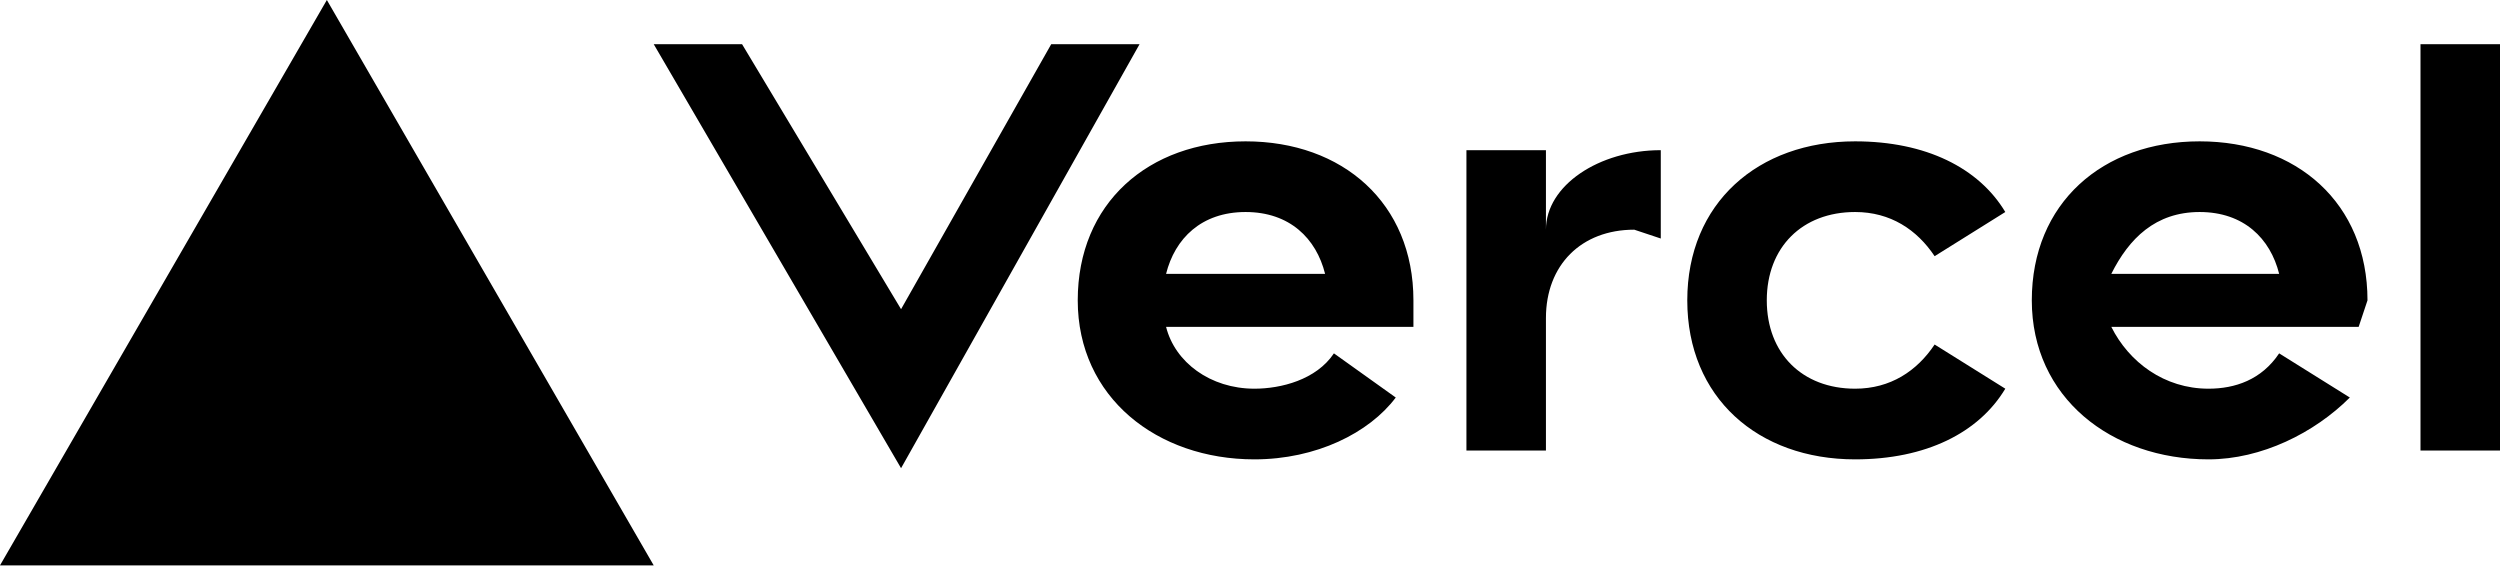
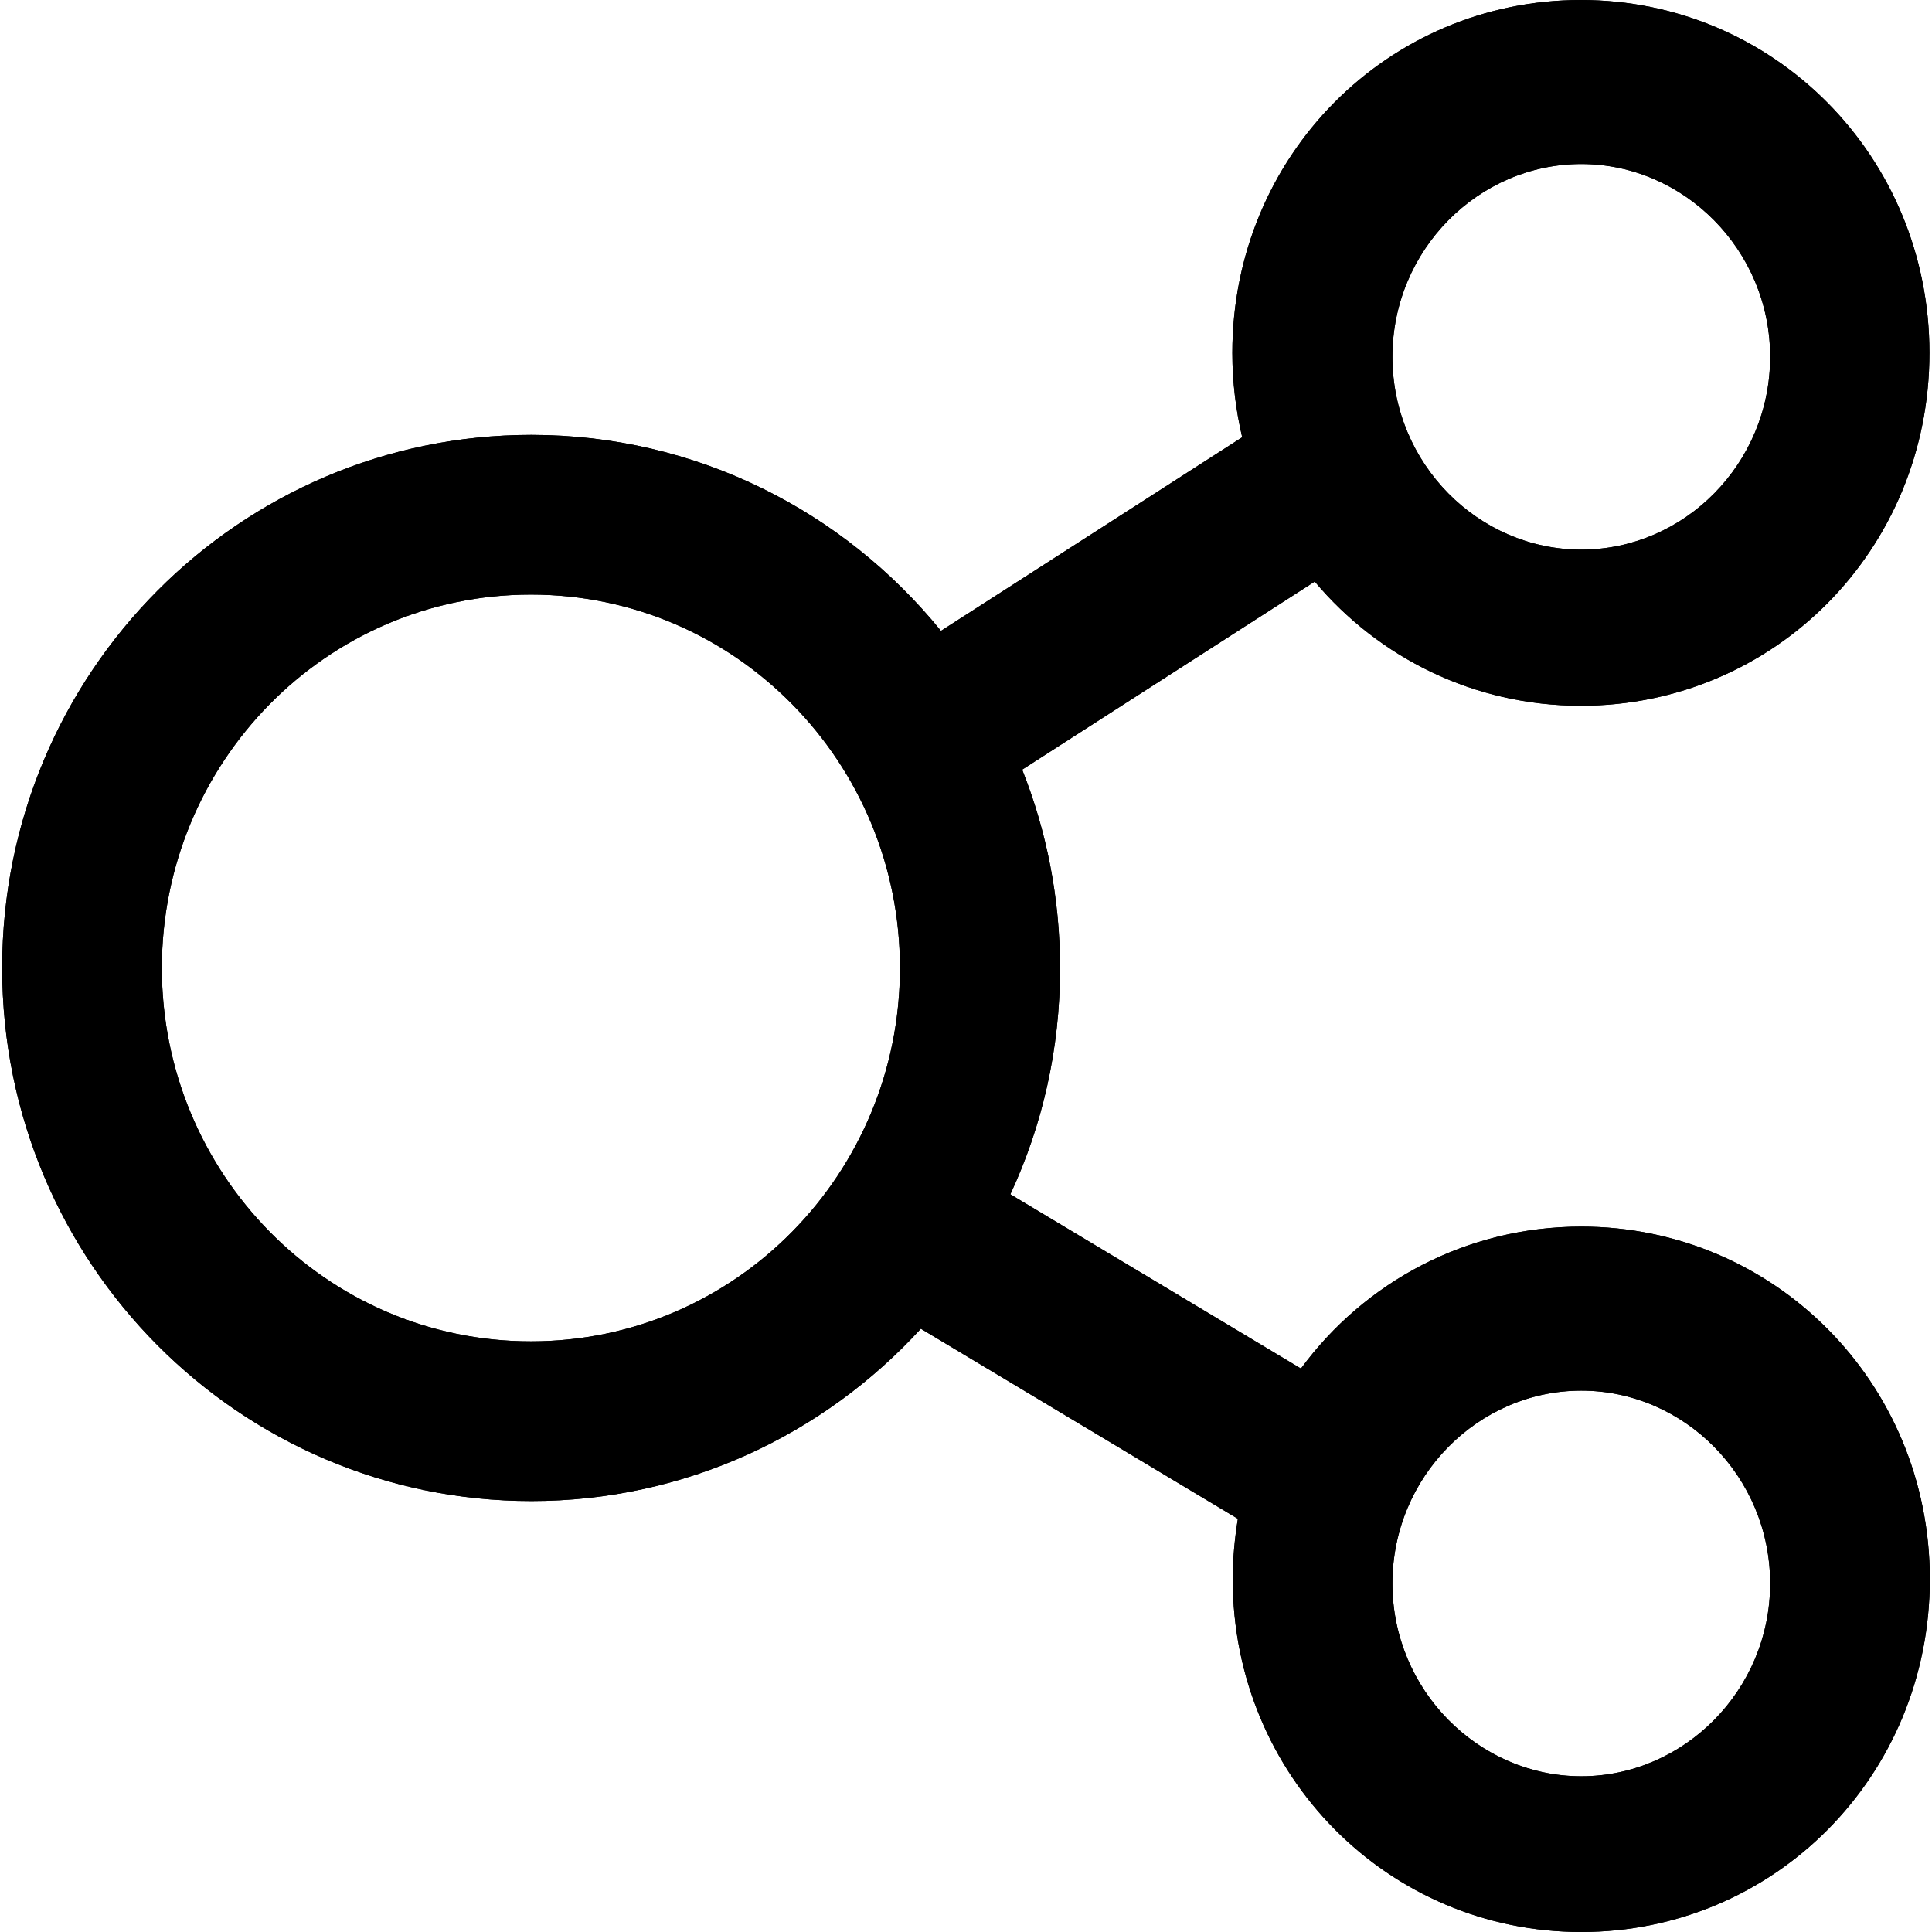
- <svg xmlns="http://www.w3.org/2000/svg" fill="none" viewBox="0 0 283 64">
-   <path fill="black" d="M141 16c-11 0-19 7-19 18s9 18 20 18c7 0 13-3 16-7l-7-5c-2 3-6 4-9 4-5 0-9-3-10-7h28v-3c0-11-8-18-19-18zm-9 15c1-4 4-7 9-7s8 3 9 7h-18zm117-15c-11 0-19 7-19 18s9 18 20 18c6 0 12-3 16-7l-8-5c-2 3-5 4-8 4-5 0-9-3-11-7h28l1-3c0-11-8-18-19-18zm-10 15c2-4 5-7 10-7s8 3 9 7h-19zm-39 3c0 6 4 10 10 10 4 0 7-2 9-5l8 5c-3 5-9 8-17 8-11 0-19-7-19-18s8-18 19-18c8 0 14 3 17 8l-8 5c-2-3-5-5-9-5-6 0-10 4-10 10zm83-29v46h-9V5h9zM37 0l37 64H0L37 0zm92 5-27 48L74 5h10l18 30 17-30h10zm59 12v10l-3-1c-6 0-10 4-10 10v15h-9V17h9v9c0-5 6-9 13-9z" />
+ <svg xmlns="http://www.w3.org/2000/svg" fill="#000000" height="800px" width="800px" version="1.1" id="Layer_1" viewBox="0 0 490 490" xml:space="preserve">
+   <g>
+     <path d="M401.05,311.1c-29.2,0-55,14.1-71.1,36l-73.7-44.2c8.1-17.4,12.6-36.8,12.6-57.3c0-17.8-3.4-34.8-9.6-50.4l74.2-47.7   c16.2,19.3,40.4,31.5,67.5,31.5c48.9,0,88.4-39.5,88.4-89.5c0-49.9-39.5-89.5-88.4-89.5c-48.9,0-88.4,39.5-88.4,89.5   c0,7.4,0.9,14.6,2.5,21.4l-76.4,49.1c-24.7-30.4-62.1-49.7-103.9-49.7c-73.9,0-134.2,60.3-134.2,135.2s60.3,135.2,134.2,135.2   c39,0,74.2-16.8,98.8-43.7l80.4,48.2c-0.8,5-1.3,10.1-1.3,15.3c0,49.9,39.5,89.5,88.4,89.5c48.9,0,88.4-39.5,88.4-89.5   C489.45,350.6,449.85,311.1,401.05,311.1z M401.05,41.6c26,0,47.9,21.8,47.9,48.9s-21.8,48.9-47.9,48.9   c-26.1,0-47.9-21.8-47.9-48.9S374.95,41.6,401.05,41.6z M134.65,340.2c-52,0-93.6-42.7-93.6-94.7s41.6-94.7,93.6-94.7   s93.6,42.7,93.6,94.7S186.65,340.2,134.65,340.2z M401.05,450.5c-26,0-47.9-21.8-47.9-48.9c0-27.1,21.8-48.9,47.9-48.9   c26.1,0,47.9,21.8,47.9,48.9C448.95,428.7,427.05,450.5,401.05,450.5z" />
+     <path d="M401.05,311.1c-29.2,0-55,14.1-71.1,36l-73.7-44.2c8.1-17.4,12.6-36.8,12.6-57.3c0-17.8-3.4-34.8-9.6-50.4l74.2-47.7   c16.2,19.3,40.4,31.5,67.5,31.5c48.9,0,88.4-39.5,88.4-89.5c0-49.9-39.5-89.5-88.4-89.5c-48.9,0-88.4,39.5-88.4,89.5   c0,7.4,0.9,14.6,2.5,21.4l-76.4,49.1c-24.7-30.4-62.1-49.7-103.9-49.7c-73.9,0-134.2,60.3-134.2,135.2s60.3,135.2,134.2,135.2   c39,0,74.2-16.8,98.8-43.7l80.4,48.2c-0.8,5-1.3,10.1-1.3,15.3c0,49.9,39.5,89.5,88.4,89.5c48.9,0,88.4-39.5,88.4-89.5   C489.45,350.6,449.85,311.1,401.05,311.1z M401.05,41.6c26,0,47.9,21.8,47.9,48.9s-21.8,48.9-47.9,48.9   c-26.1,0-47.9-21.8-47.9-48.9S374.95,41.6,401.05,41.6z M134.65,340.2c-52,0-93.6-42.7-93.6-94.7s41.6-94.7,93.6-94.7   s93.6,42.7,93.6,94.7S186.65,340.2,134.65,340.2z M401.05,450.5c-26,0-47.9-21.8-47.9-48.9c0-27.1,21.8-48.9,47.9-48.9   c26.1,0,47.9,21.8,47.9,48.9C448.95,428.7,427.05,450.5,401.05,450.5z" />
+   </g>
</svg>
